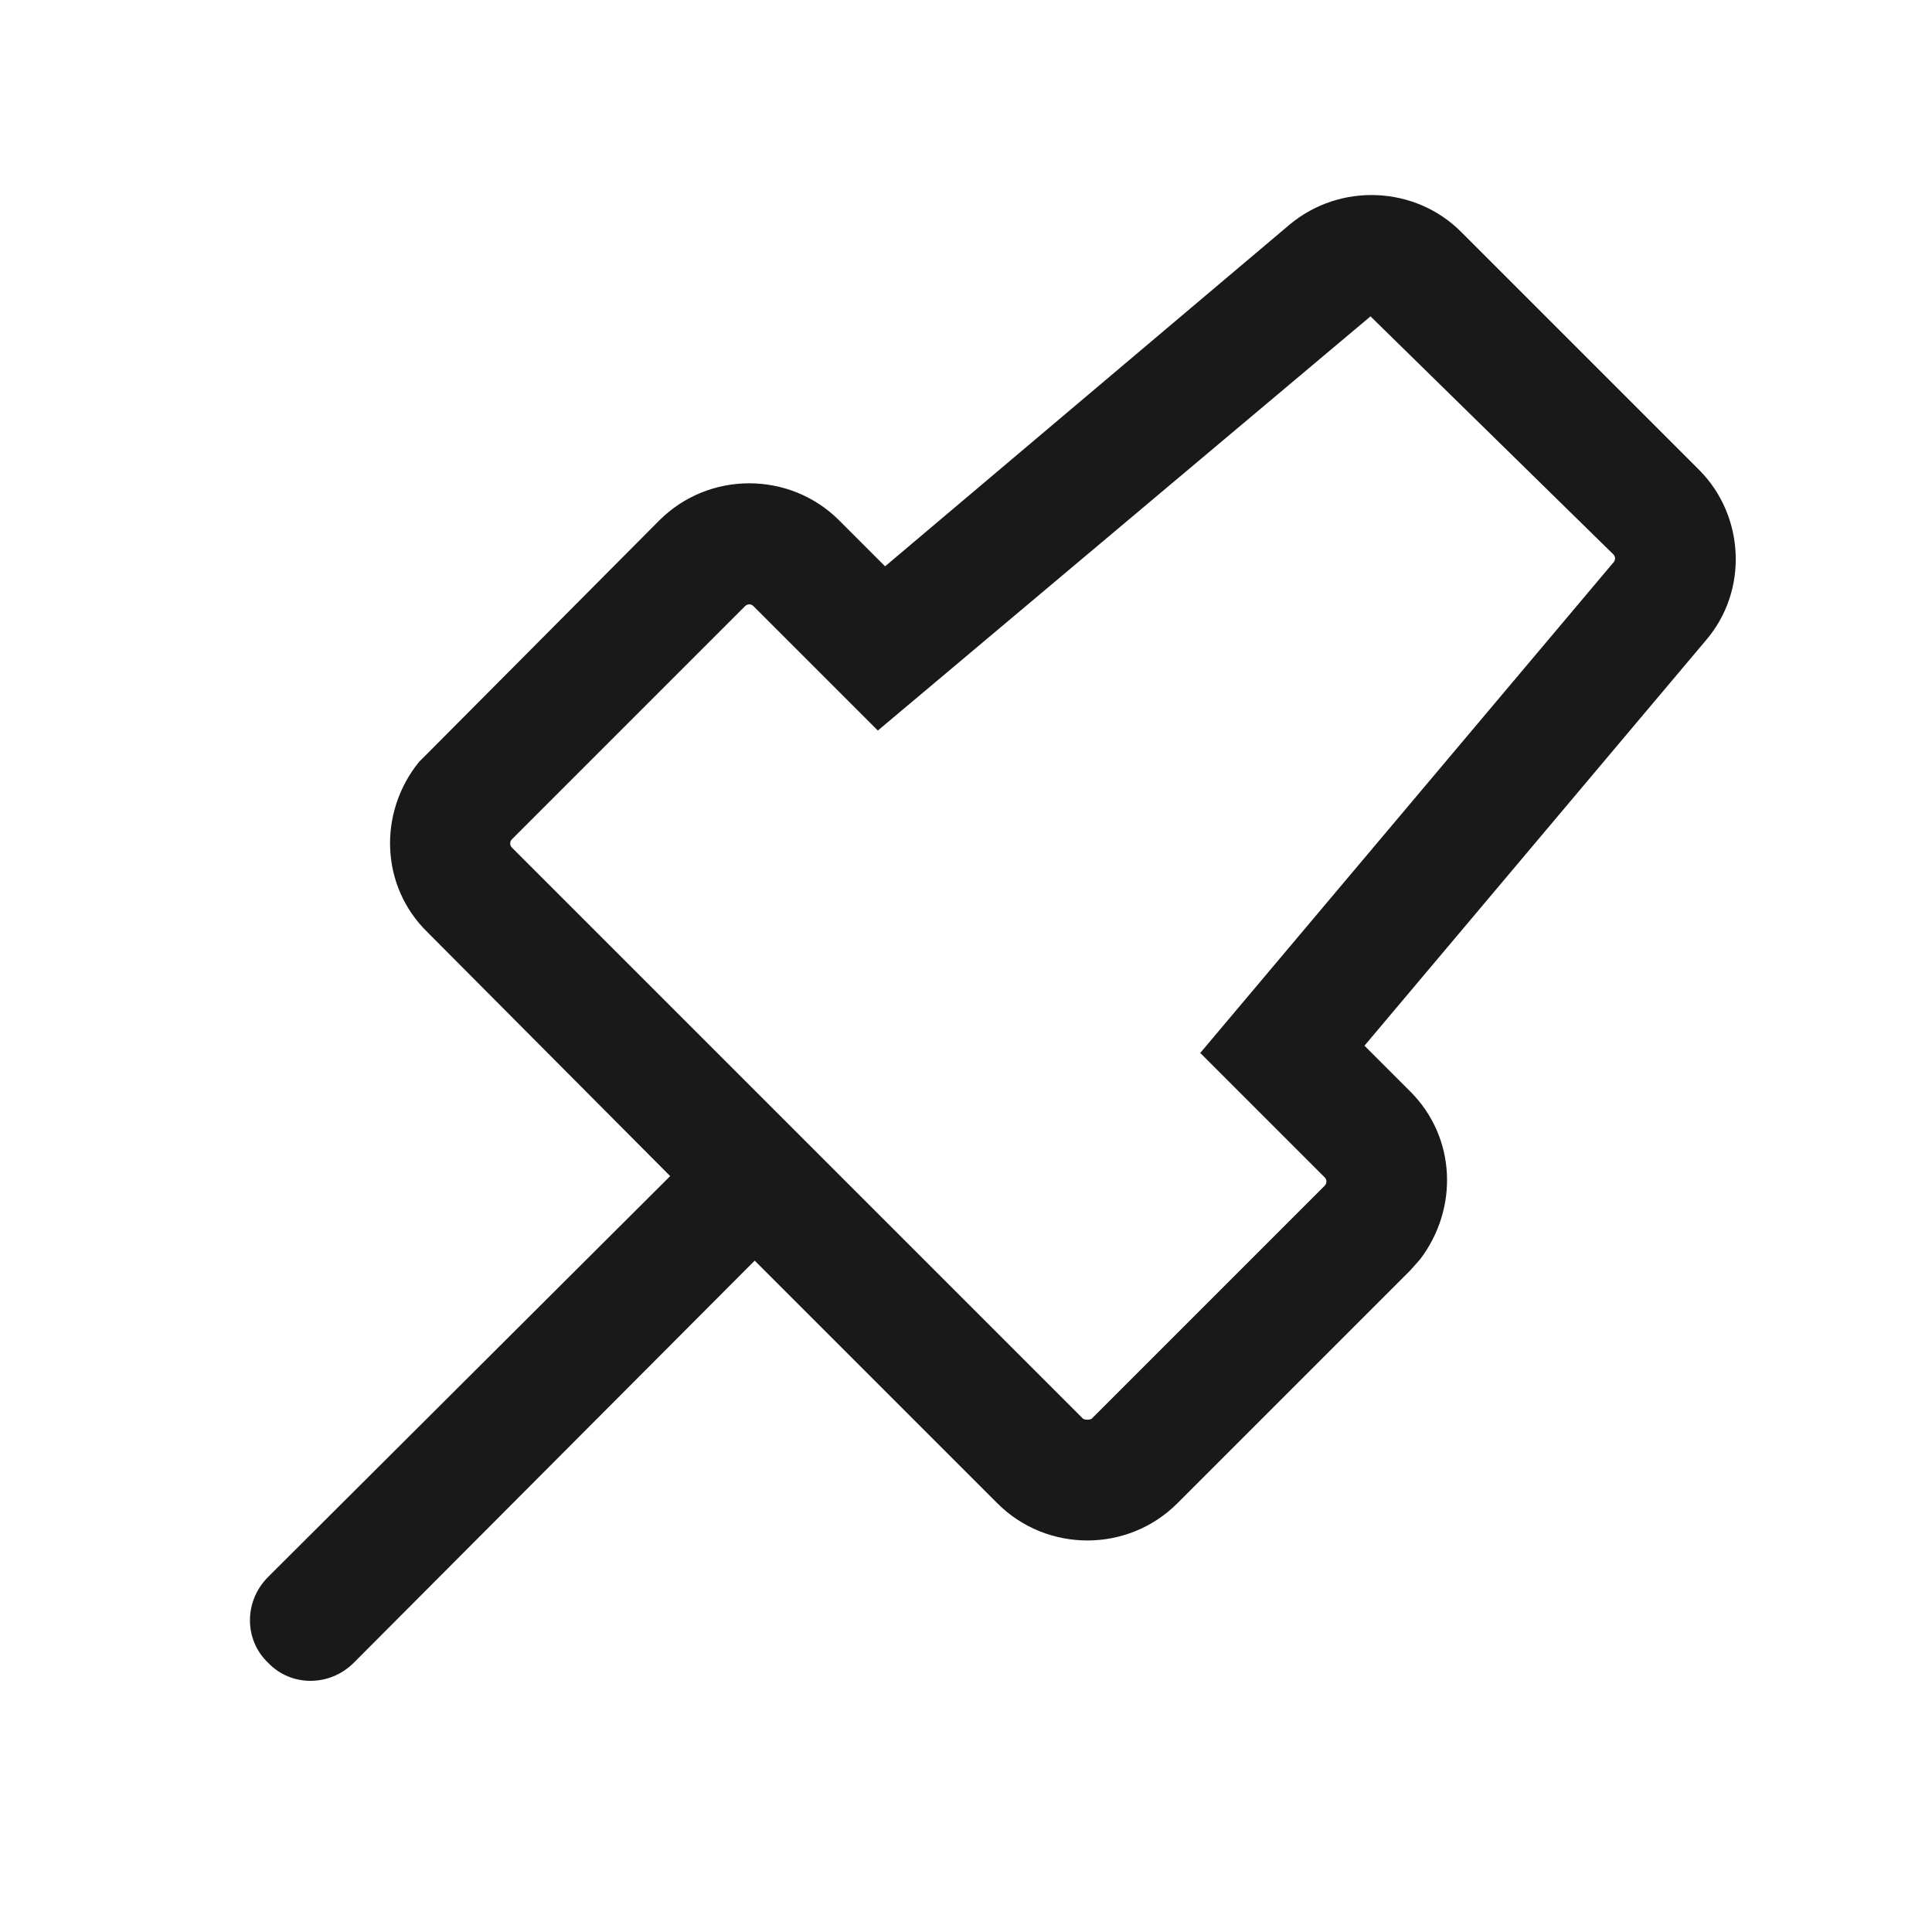
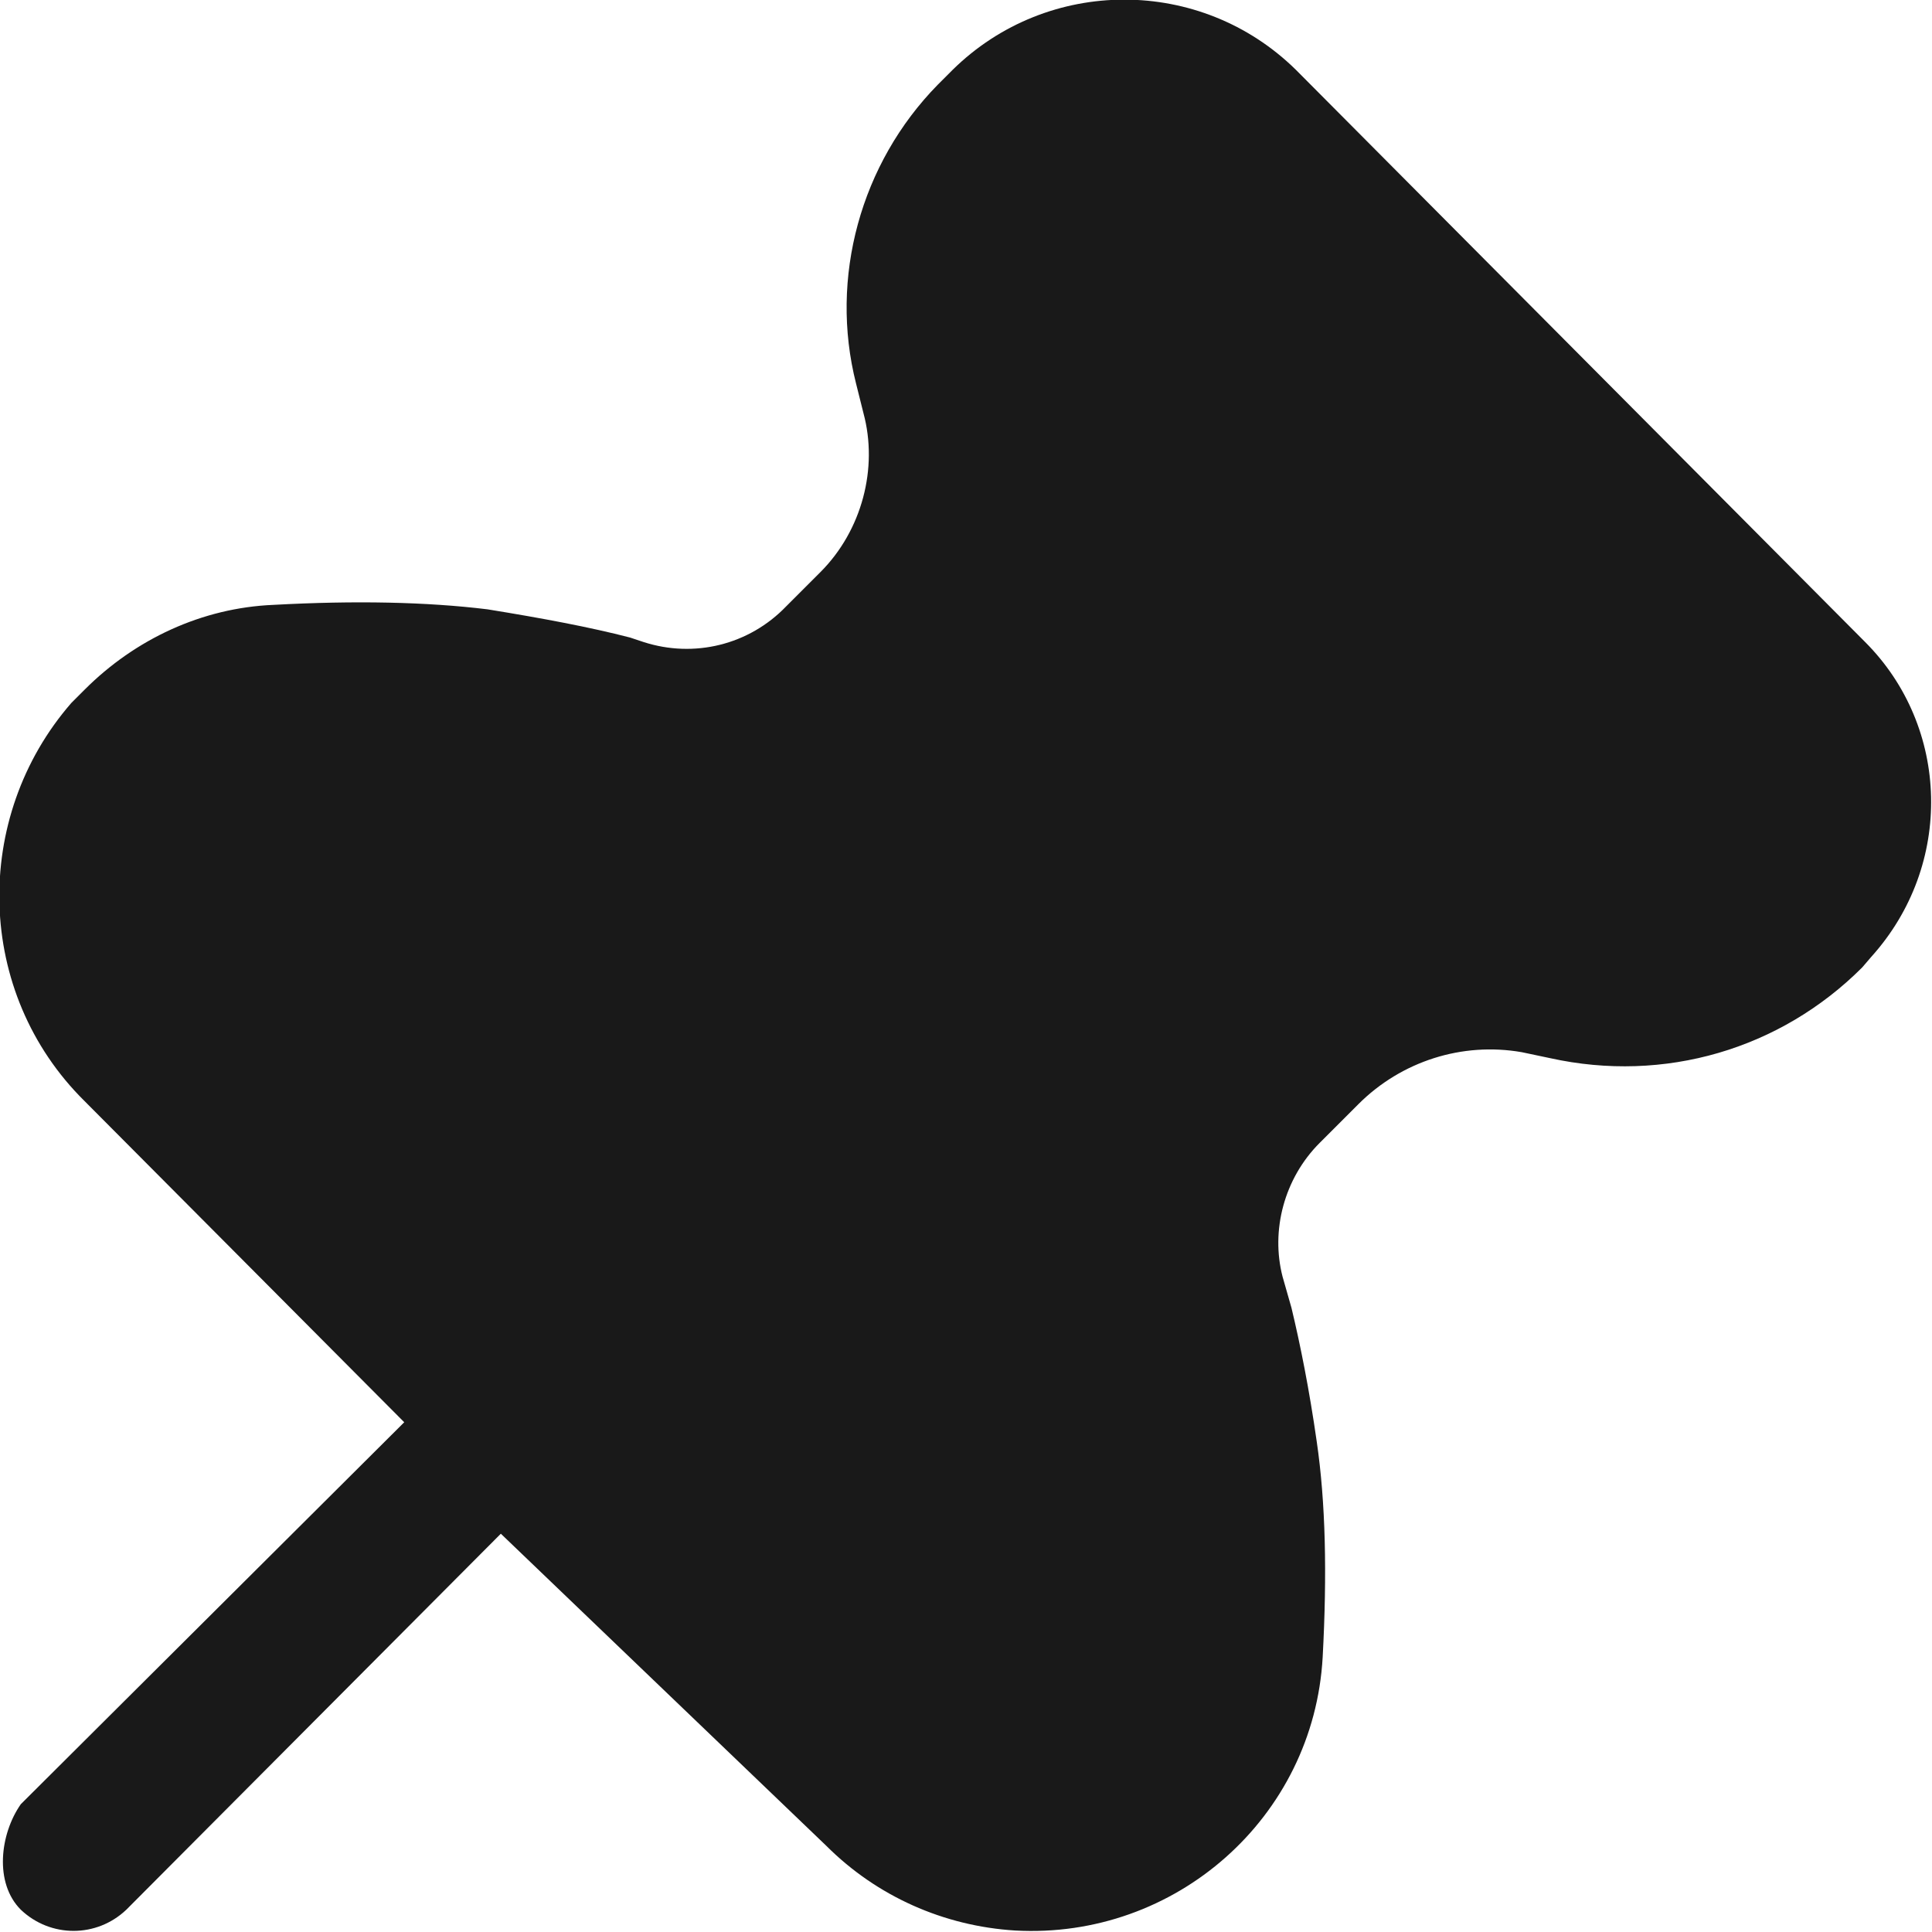
- <svg xmlns="http://www.w3.org/2000/svg" width="16" height="16" viewBox="0 0 16 16" fill="none">
-   <defs>
-     <clipPath id="clip15_980">
-       <rect id="固定-fixed" width="16" height="16" fill="#191919" fill-opacity="1" />
-     </clipPath>
-   </defs>
-   <g clip-path="url(#clip15_980)">
-     <path id="形状结合" d="M10.68 1.86C11.1 1.51 11.72 1.54 12.1 1.92L14.07 3.89C14.45 4.27 14.48 4.89 14.13 5.3L11.3 8.66L11.68 9.04C12.06 9.42 12.08 10.01 11.76 10.43L11.68 10.52L9.75 12.45C9.34 12.86 8.67 12.86 8.26 12.45L6.25 10.44L2.93 13.77C2.73 13.97 2.41 13.97 2.22 13.77C2.02 13.58 2.02 13.26 2.22 13.06L5.55 9.74L3.54 7.72C3.15 7.34 3.13 6.73 3.47 6.31L3.54 6.24L5.46 4.31C5.87 3.9 6.54 3.9 6.95 4.31L7.33 4.69L10.68 1.86ZM11.35 2.62L7.27 6.05L6.24 5.02C6.22 5 6.19 5 6.17 5.02L4.24 6.95C4.22 6.97 4.22 7 4.24 7.02L8.97 11.75C8.99 11.76 9.02 11.76 9.04 11.75L10.97 9.82C10.99 9.8 10.99 9.77 10.97 9.75L9.94 8.72L13.36 4.66C13.38 4.64 13.38 4.61 13.36 4.59L11.35 2.62Z" fill="#191919" fill-opacity="1" fill-rule="nonzero" />
-   </g>
+ <svg xmlns="http://www.w3.org/2000/svg" width="12.998" height="13" viewBox="0 0 12.998 13" fill="none">
+   <defs />
+   <path id="矢量 242" d="M8.72 0.47C8.08 -0.16 7.05 -0.16 6.41 0.47L6.31 0.57C5.79 1.1 5.58 1.87 5.76 2.58L5.81 2.78C5.91 3.15 5.8 3.57 5.52 3.85L5.29 4.08C5.04 4.34 4.67 4.43 4.33 4.32L4.24 4.29C3.97 4.22 3.65 4.16 3.28 4.1C2.87 4.05 2.39 4.04 1.84 4.07C1.36 4.09 0.91 4.3 0.57 4.64L0.48 4.73C-0.19 5.5 -0.17 6.68 0.57 7.41L2.72 9.57L0.14 12.14C0 12.34 -0.04 12.67 0.14 12.85C0.34 13.04 0.65 13.04 0.85 12.85L3.37 10.32L5.56 12.42C5.9 12.76 6.35 12.96 6.83 12.99C7.91 13.05 8.84 12.23 8.9 11.15C8.93 10.59 8.92 10.11 8.86 9.7C8.81 9.35 8.75 9.05 8.69 8.8L8.63 8.59C8.55 8.28 8.64 7.93 8.88 7.69L9.14 7.43C9.43 7.14 9.84 7.01 10.24 7.08L10.43 7.12C11.2 7.29 11.98 7.06 12.53 6.51L12.59 6.44C13.15 5.82 13.12 4.89 12.55 4.32L8.72 0.47Z" fill="#191919" fill-opacity="1" fill-rule="evenodd" />
</svg>
